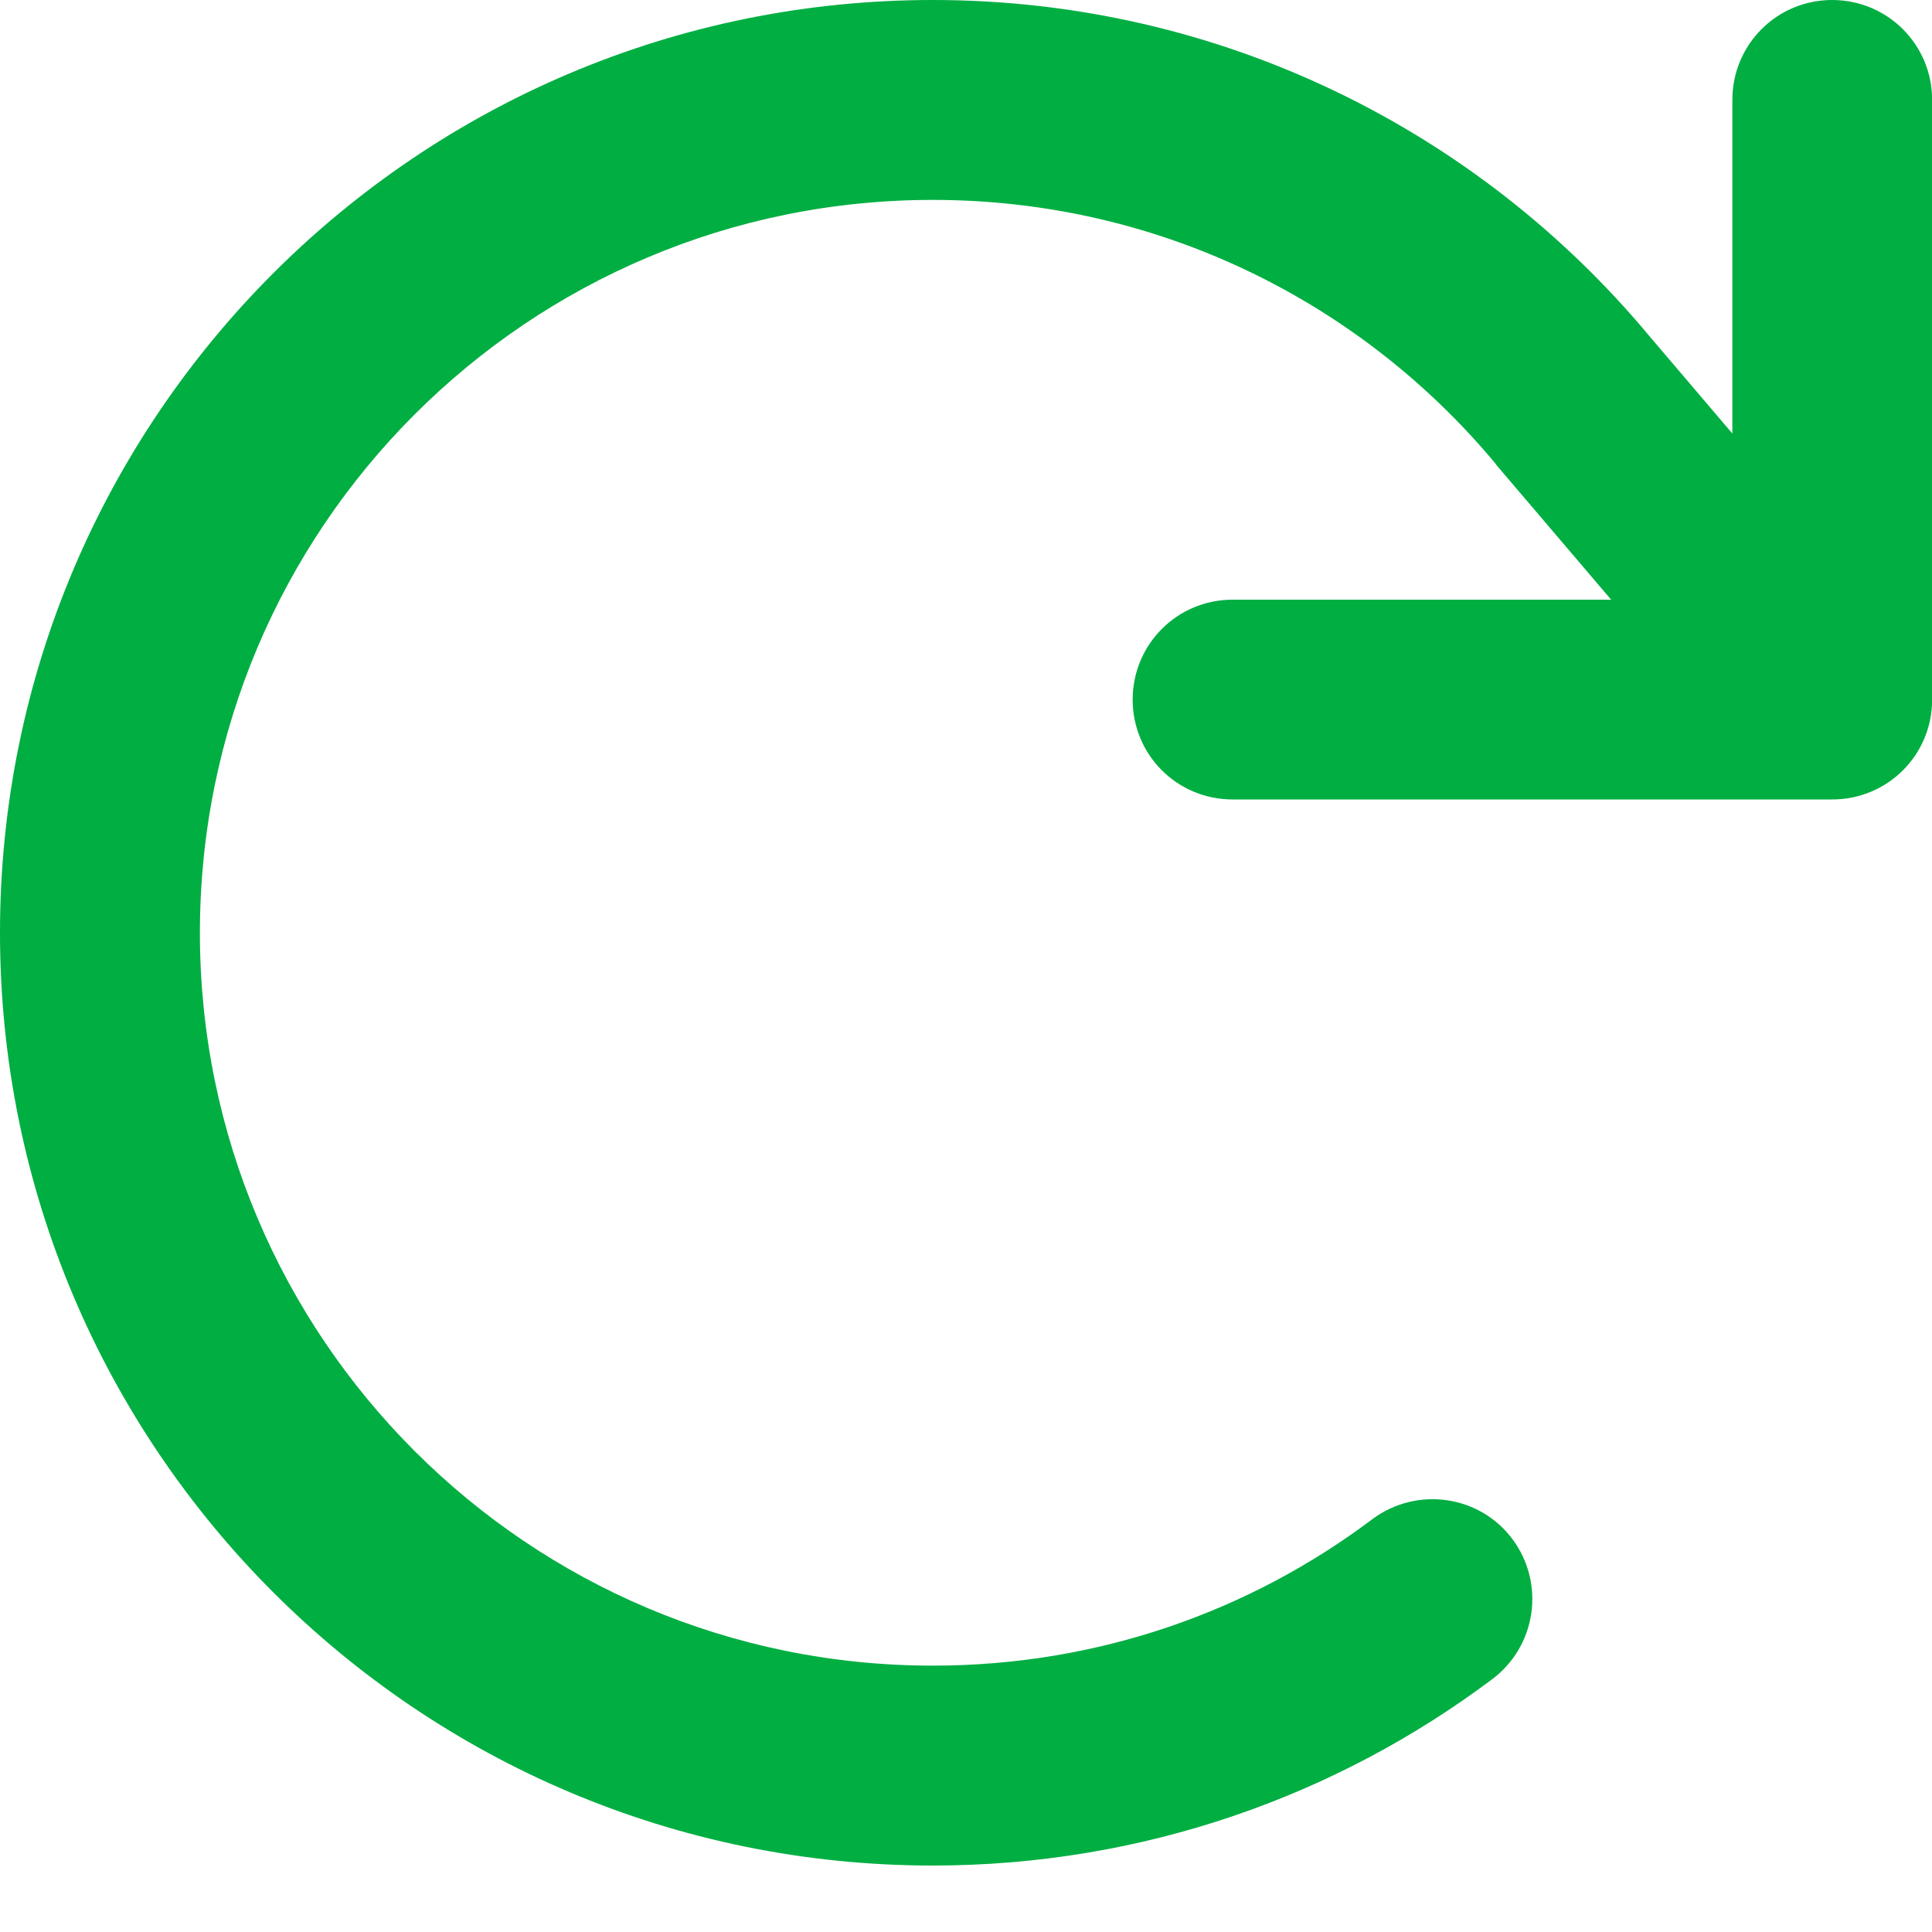
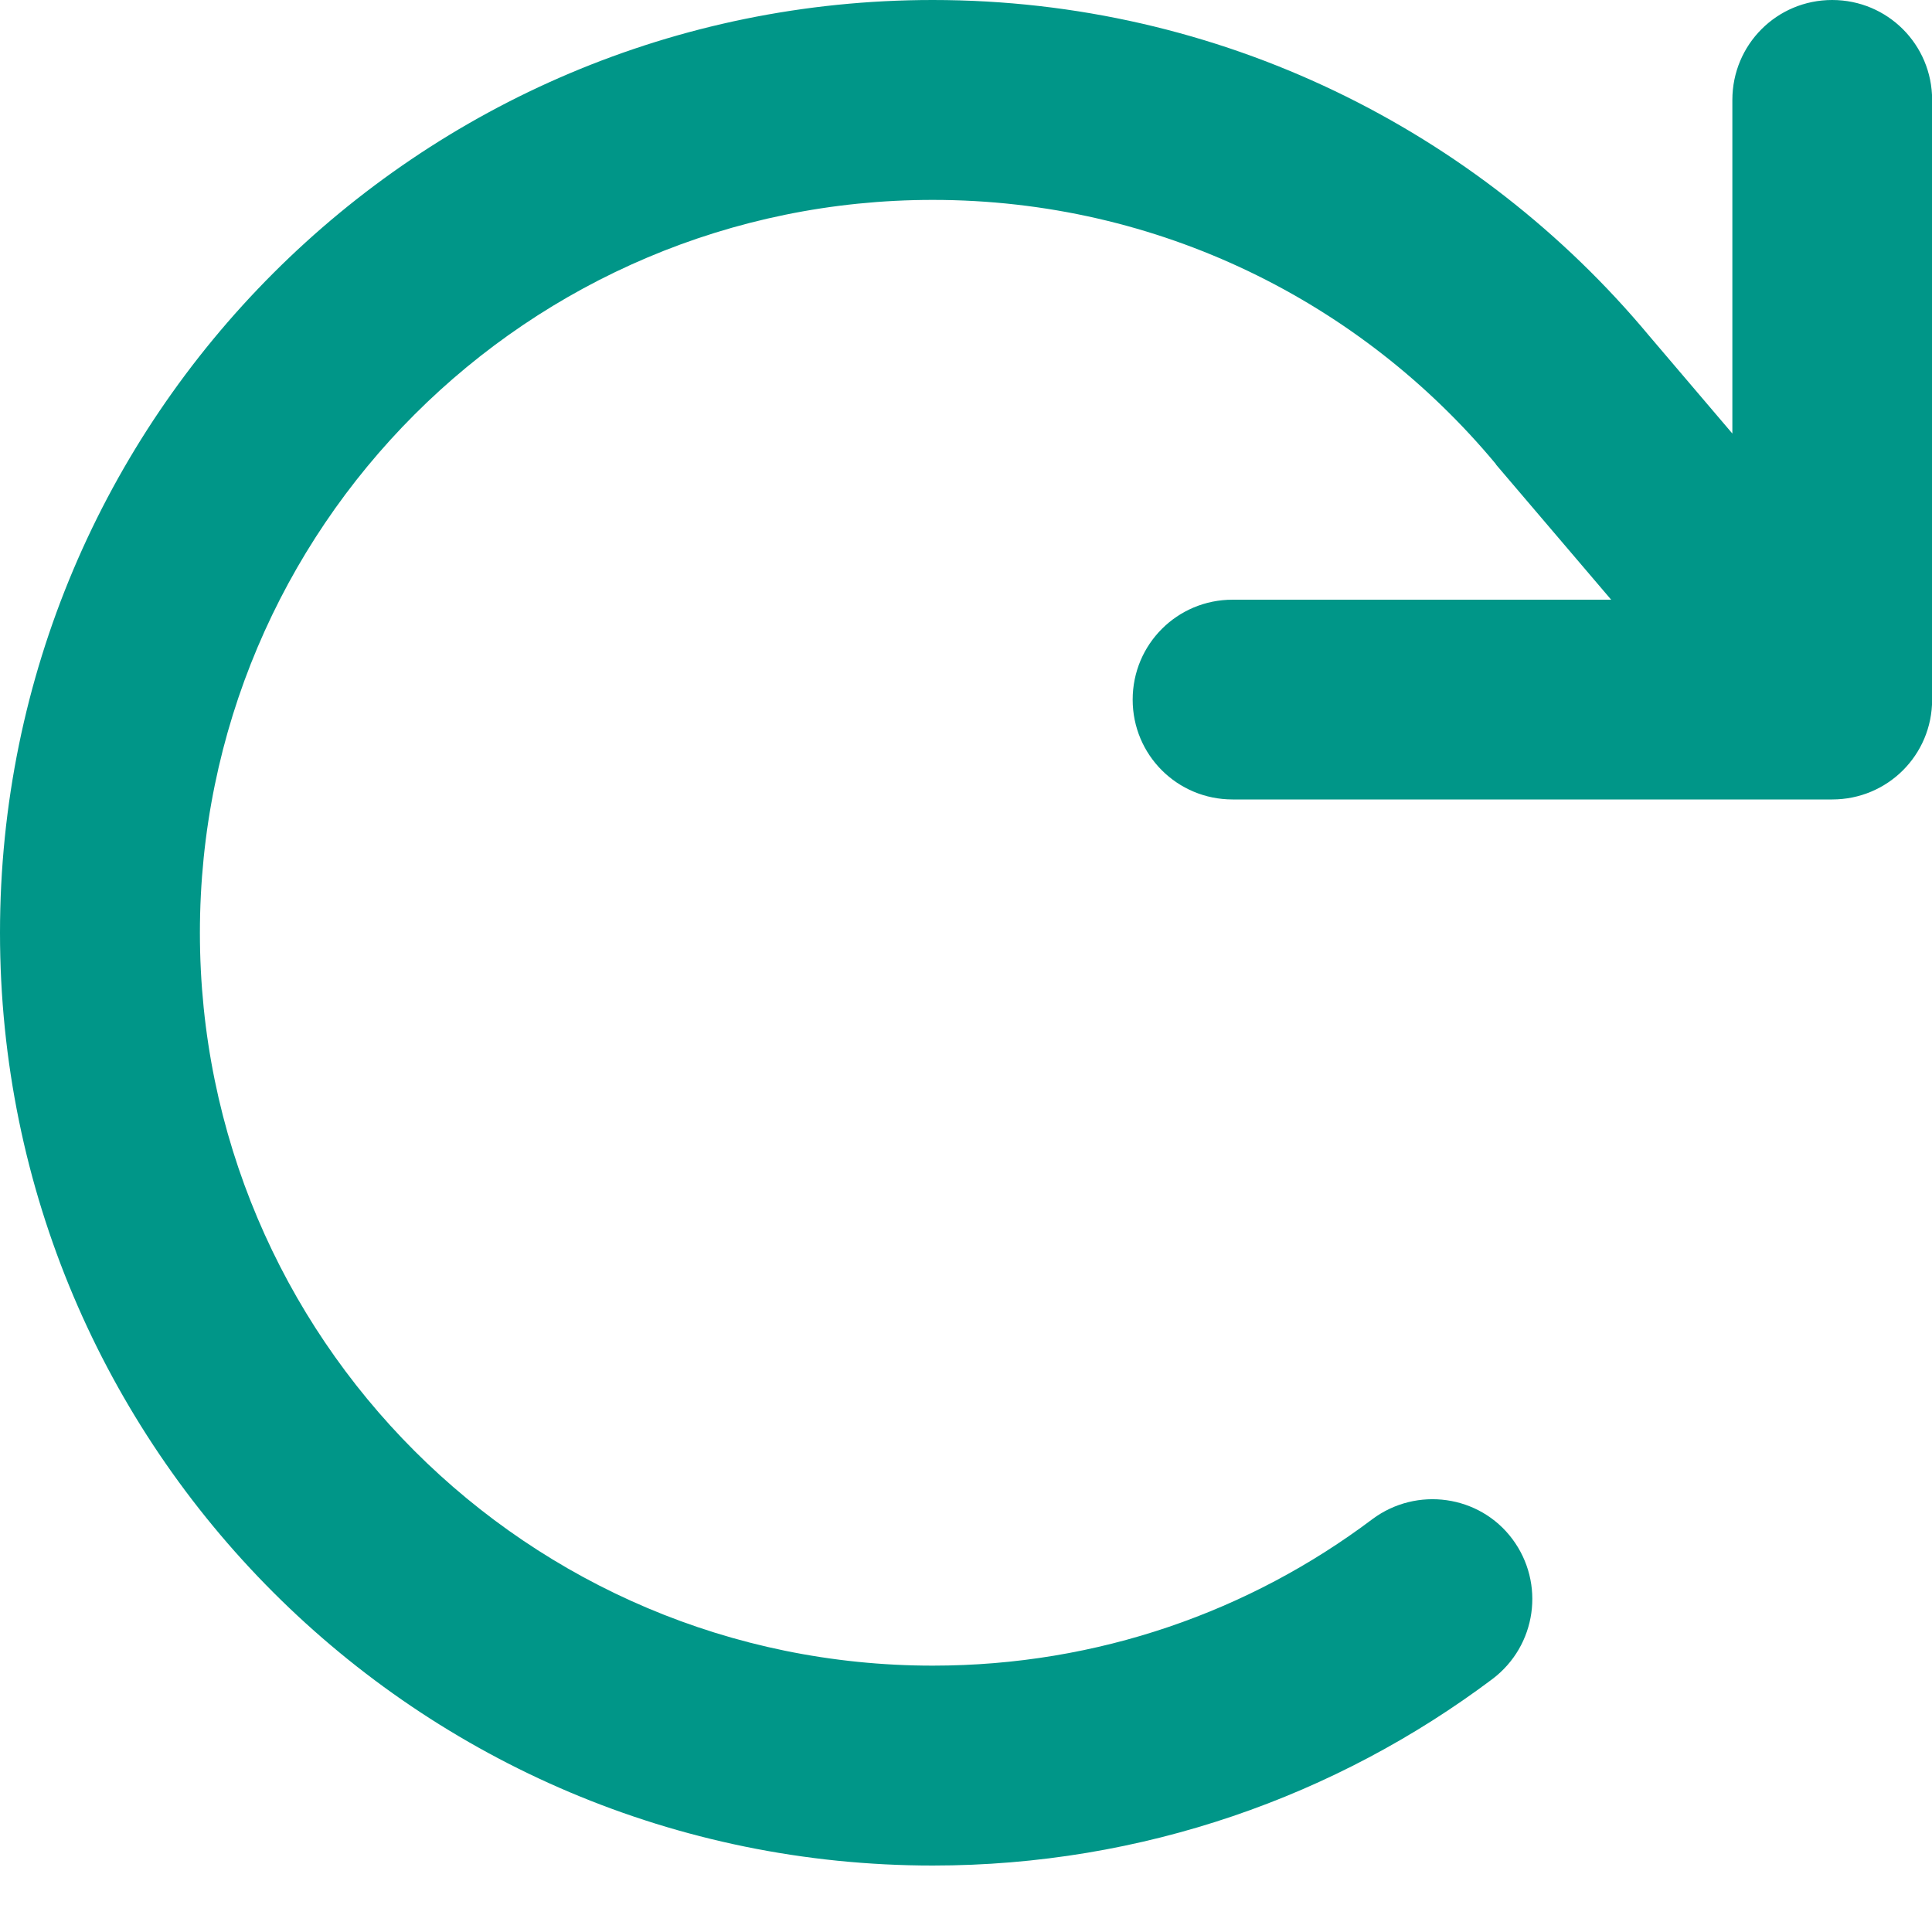
<svg xmlns="http://www.w3.org/2000/svg" width="15" height="15" viewBox="0 0 15 15" fill="none">
-   <path d="M14.225 6.207C14.655 6.207 15.001 5.862 15.001 5.432V0.776C15.001 0.346 14.655 0 14.225 0C13.795 0 13.45 0.346 13.45 0.776V3.366L12.803 2.606C11.477 1.015 9.476 0 7.242 0C3.243 0 0 3.243 0 7.242C0 11.241 3.243 14.484 7.242 14.484C8.871 14.484 10.378 13.944 11.587 13.036C11.93 12.777 11.998 12.292 11.742 11.949C11.487 11.607 10.999 11.539 10.656 11.794C9.706 12.509 8.526 12.932 7.242 12.932C4.099 12.932 1.552 10.384 1.552 7.242C1.552 4.099 4.099 1.552 7.242 1.552C8.998 1.552 10.569 2.347 11.613 3.602L11.616 3.608L12.509 4.656H9.57C9.14 4.656 8.794 5.002 8.794 5.432C8.794 5.862 9.14 6.207 9.57 6.207H14.225Z" fill="#00AE42" />
+   <path d="M14.225 6.207C14.655 6.207 15.001 5.862 15.001 5.432V0.776C15.001 0.346 14.655 0 14.225 0C13.795 0 13.45 0.346 13.45 0.776V3.366L12.803 2.606C11.477 1.015 9.476 0 7.242 0C3.243 0 0 3.243 0 7.242C0 11.241 3.243 14.484 7.242 14.484C8.871 14.484 10.378 13.944 11.587 13.036C11.93 12.777 11.998 12.292 11.742 11.949C11.487 11.607 10.999 11.539 10.656 11.794C9.706 12.509 8.526 12.932 7.242 12.932C4.099 12.932 1.552 10.384 1.552 7.242C1.552 4.099 4.099 1.552 7.242 1.552C8.998 1.552 10.569 2.347 11.613 3.602L11.616 3.608L12.509 4.656H9.57C9.14 4.656 8.794 5.002 8.794 5.432C8.794 5.862 9.14 6.207 9.57 6.207H14.225Z" fill="#009688" />
</svg>
